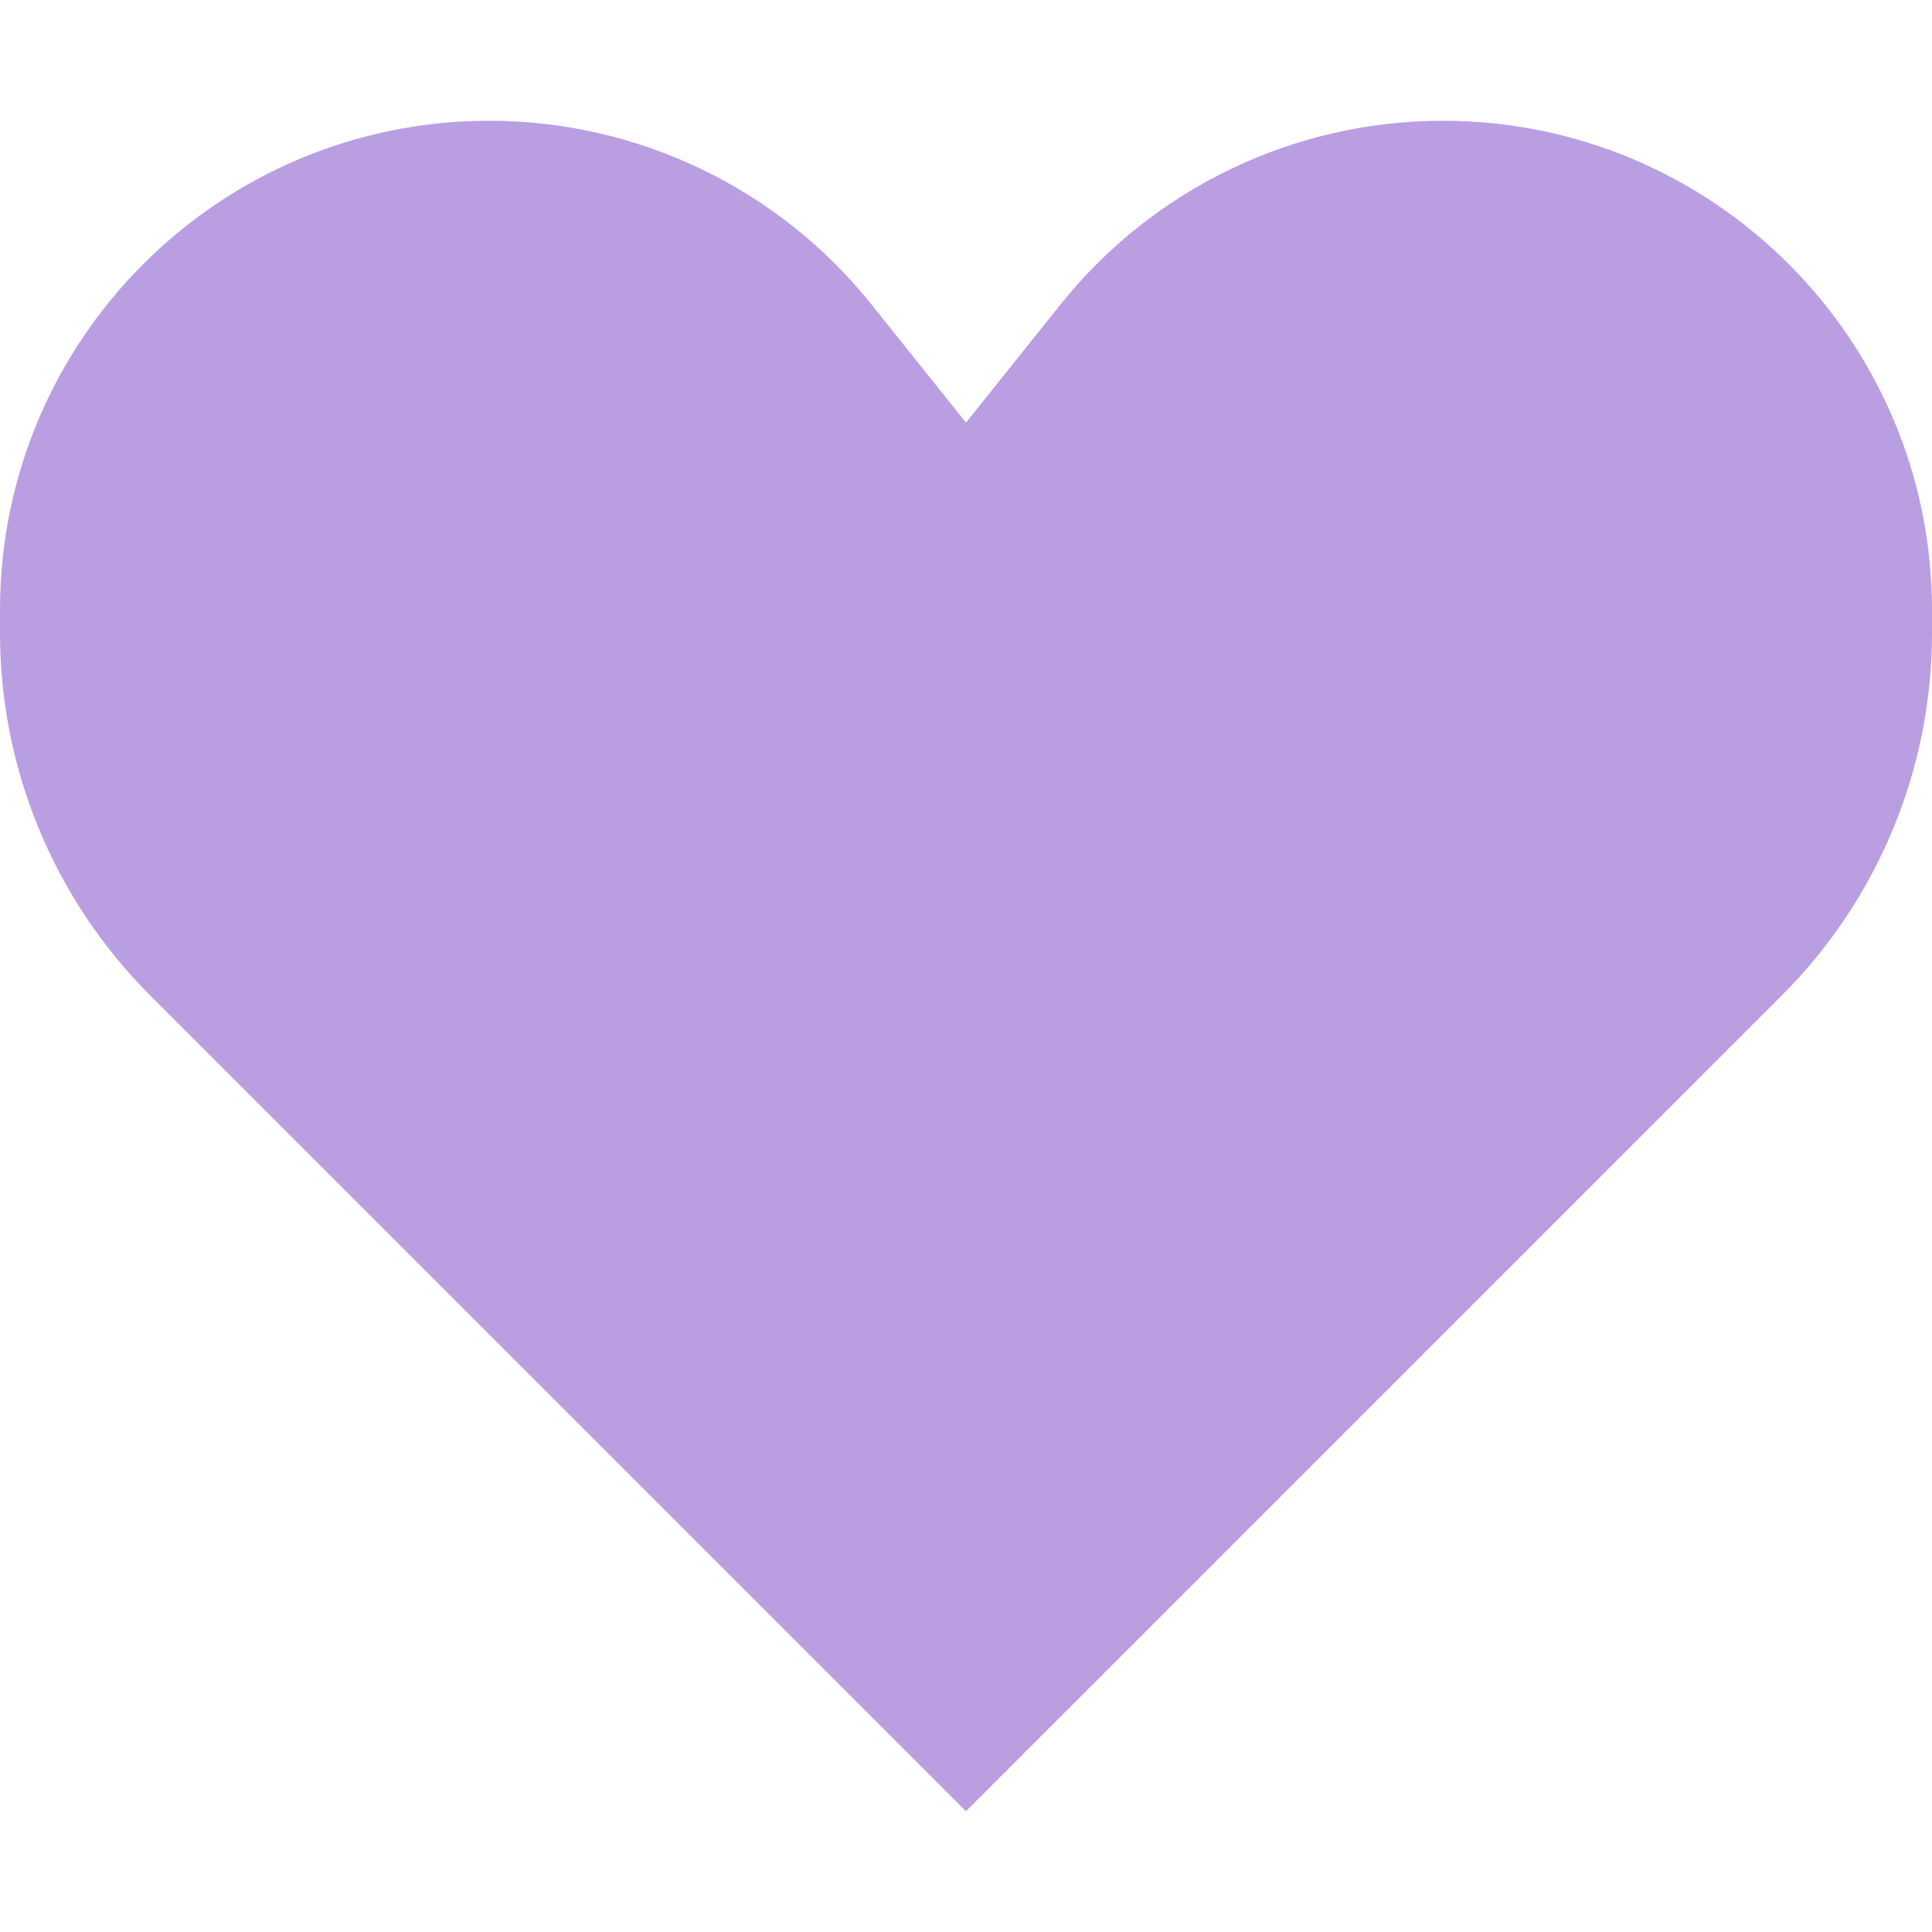
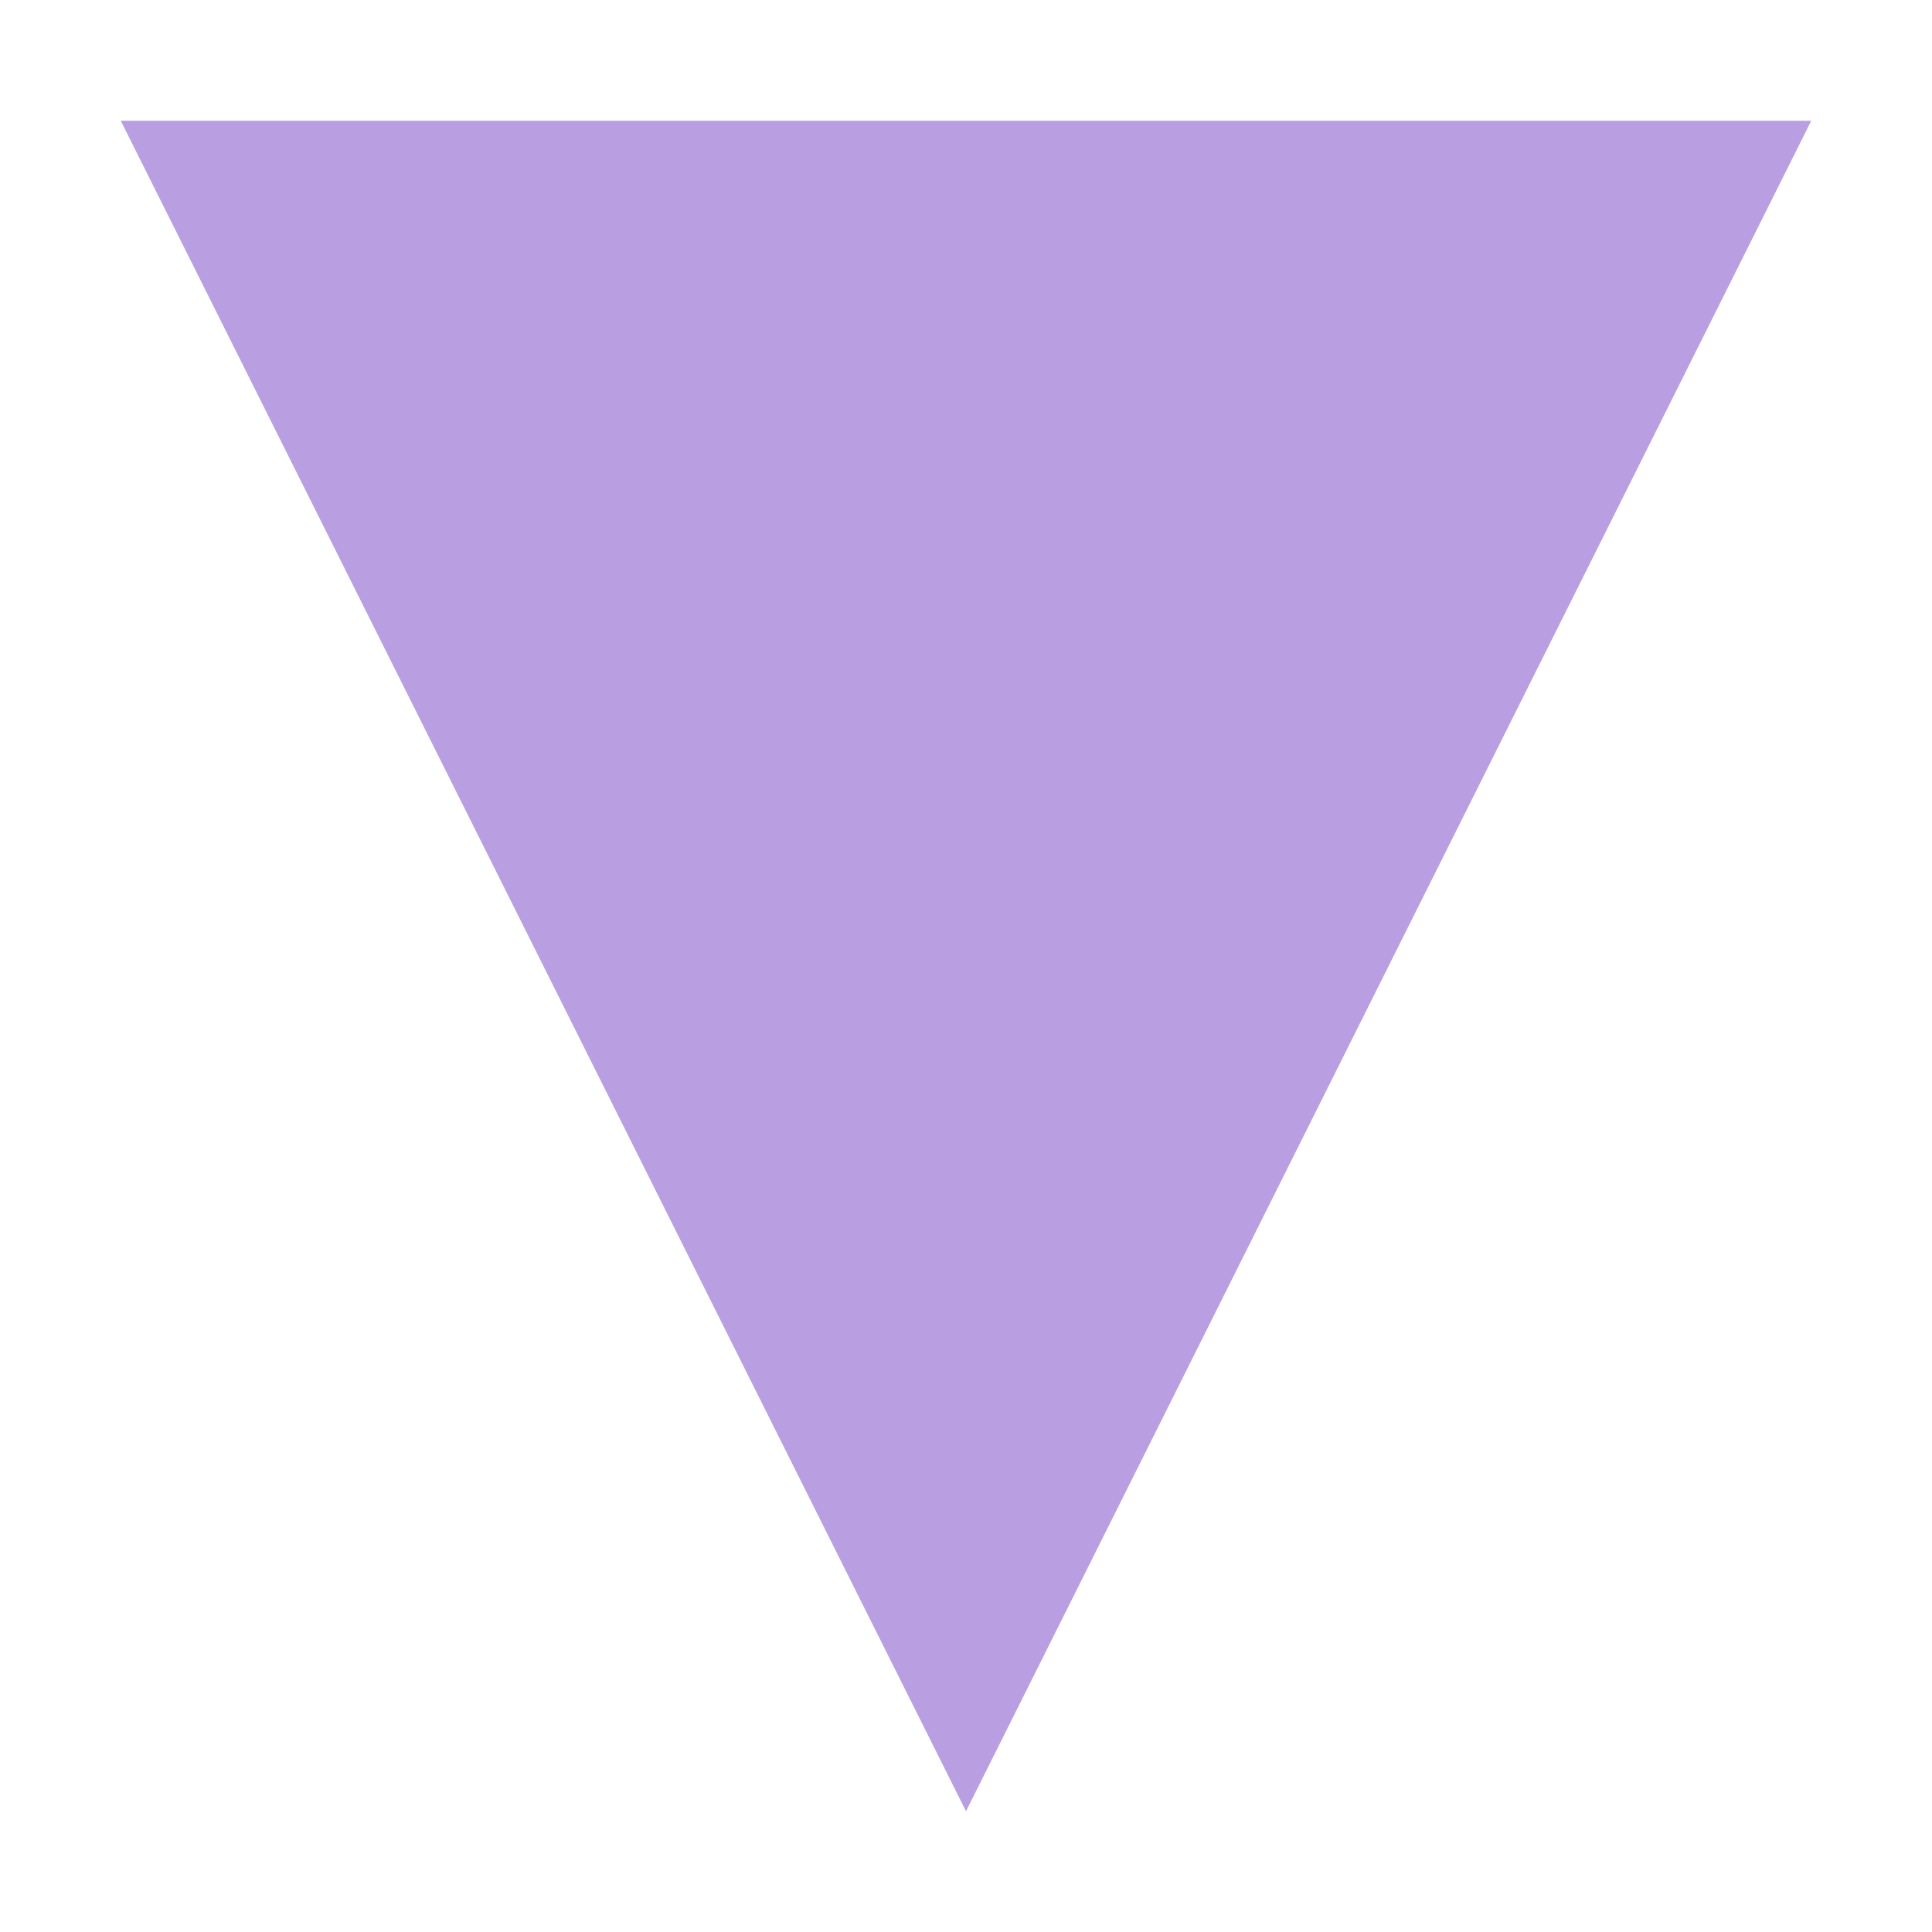
<svg xmlns="http://www.w3.org/2000/svg" viewBox="0 0 16 16" fill="none">
  <style>
-     .heart-shape {
+     .logo-shape {
      fill: #ba9ee2; /* Roxo claro mais saturado no tema escuro (padrão) */
    }
    @media (prefers-color-scheme: light) {
-       .heart-shape {
+       .logo-shape {
        fill: #764ba2; /* Roxo escuro mais saturado no tema claro */
      }
    }
  </style>
-   <path class="heart-shape" d="M1.243 8.243L8 15L14.757 8.243C15.553 7.447 16 6.368 16 5.243V5.052C16 2.814 14.186 1 11.948 1C10.717 1 9.552 1.56 8.783 2.521L8 3.5L7.217 2.521C6.448 1.56 5.283 1 4.052 1C1.814 1 0 2.814 0 5.052V5.243C0 6.368 0.447 7.447 1.243 8.243Z" />
+   <path class="logo-shape" d="M1 1H15L8 15L1 1Z" />
</svg>
